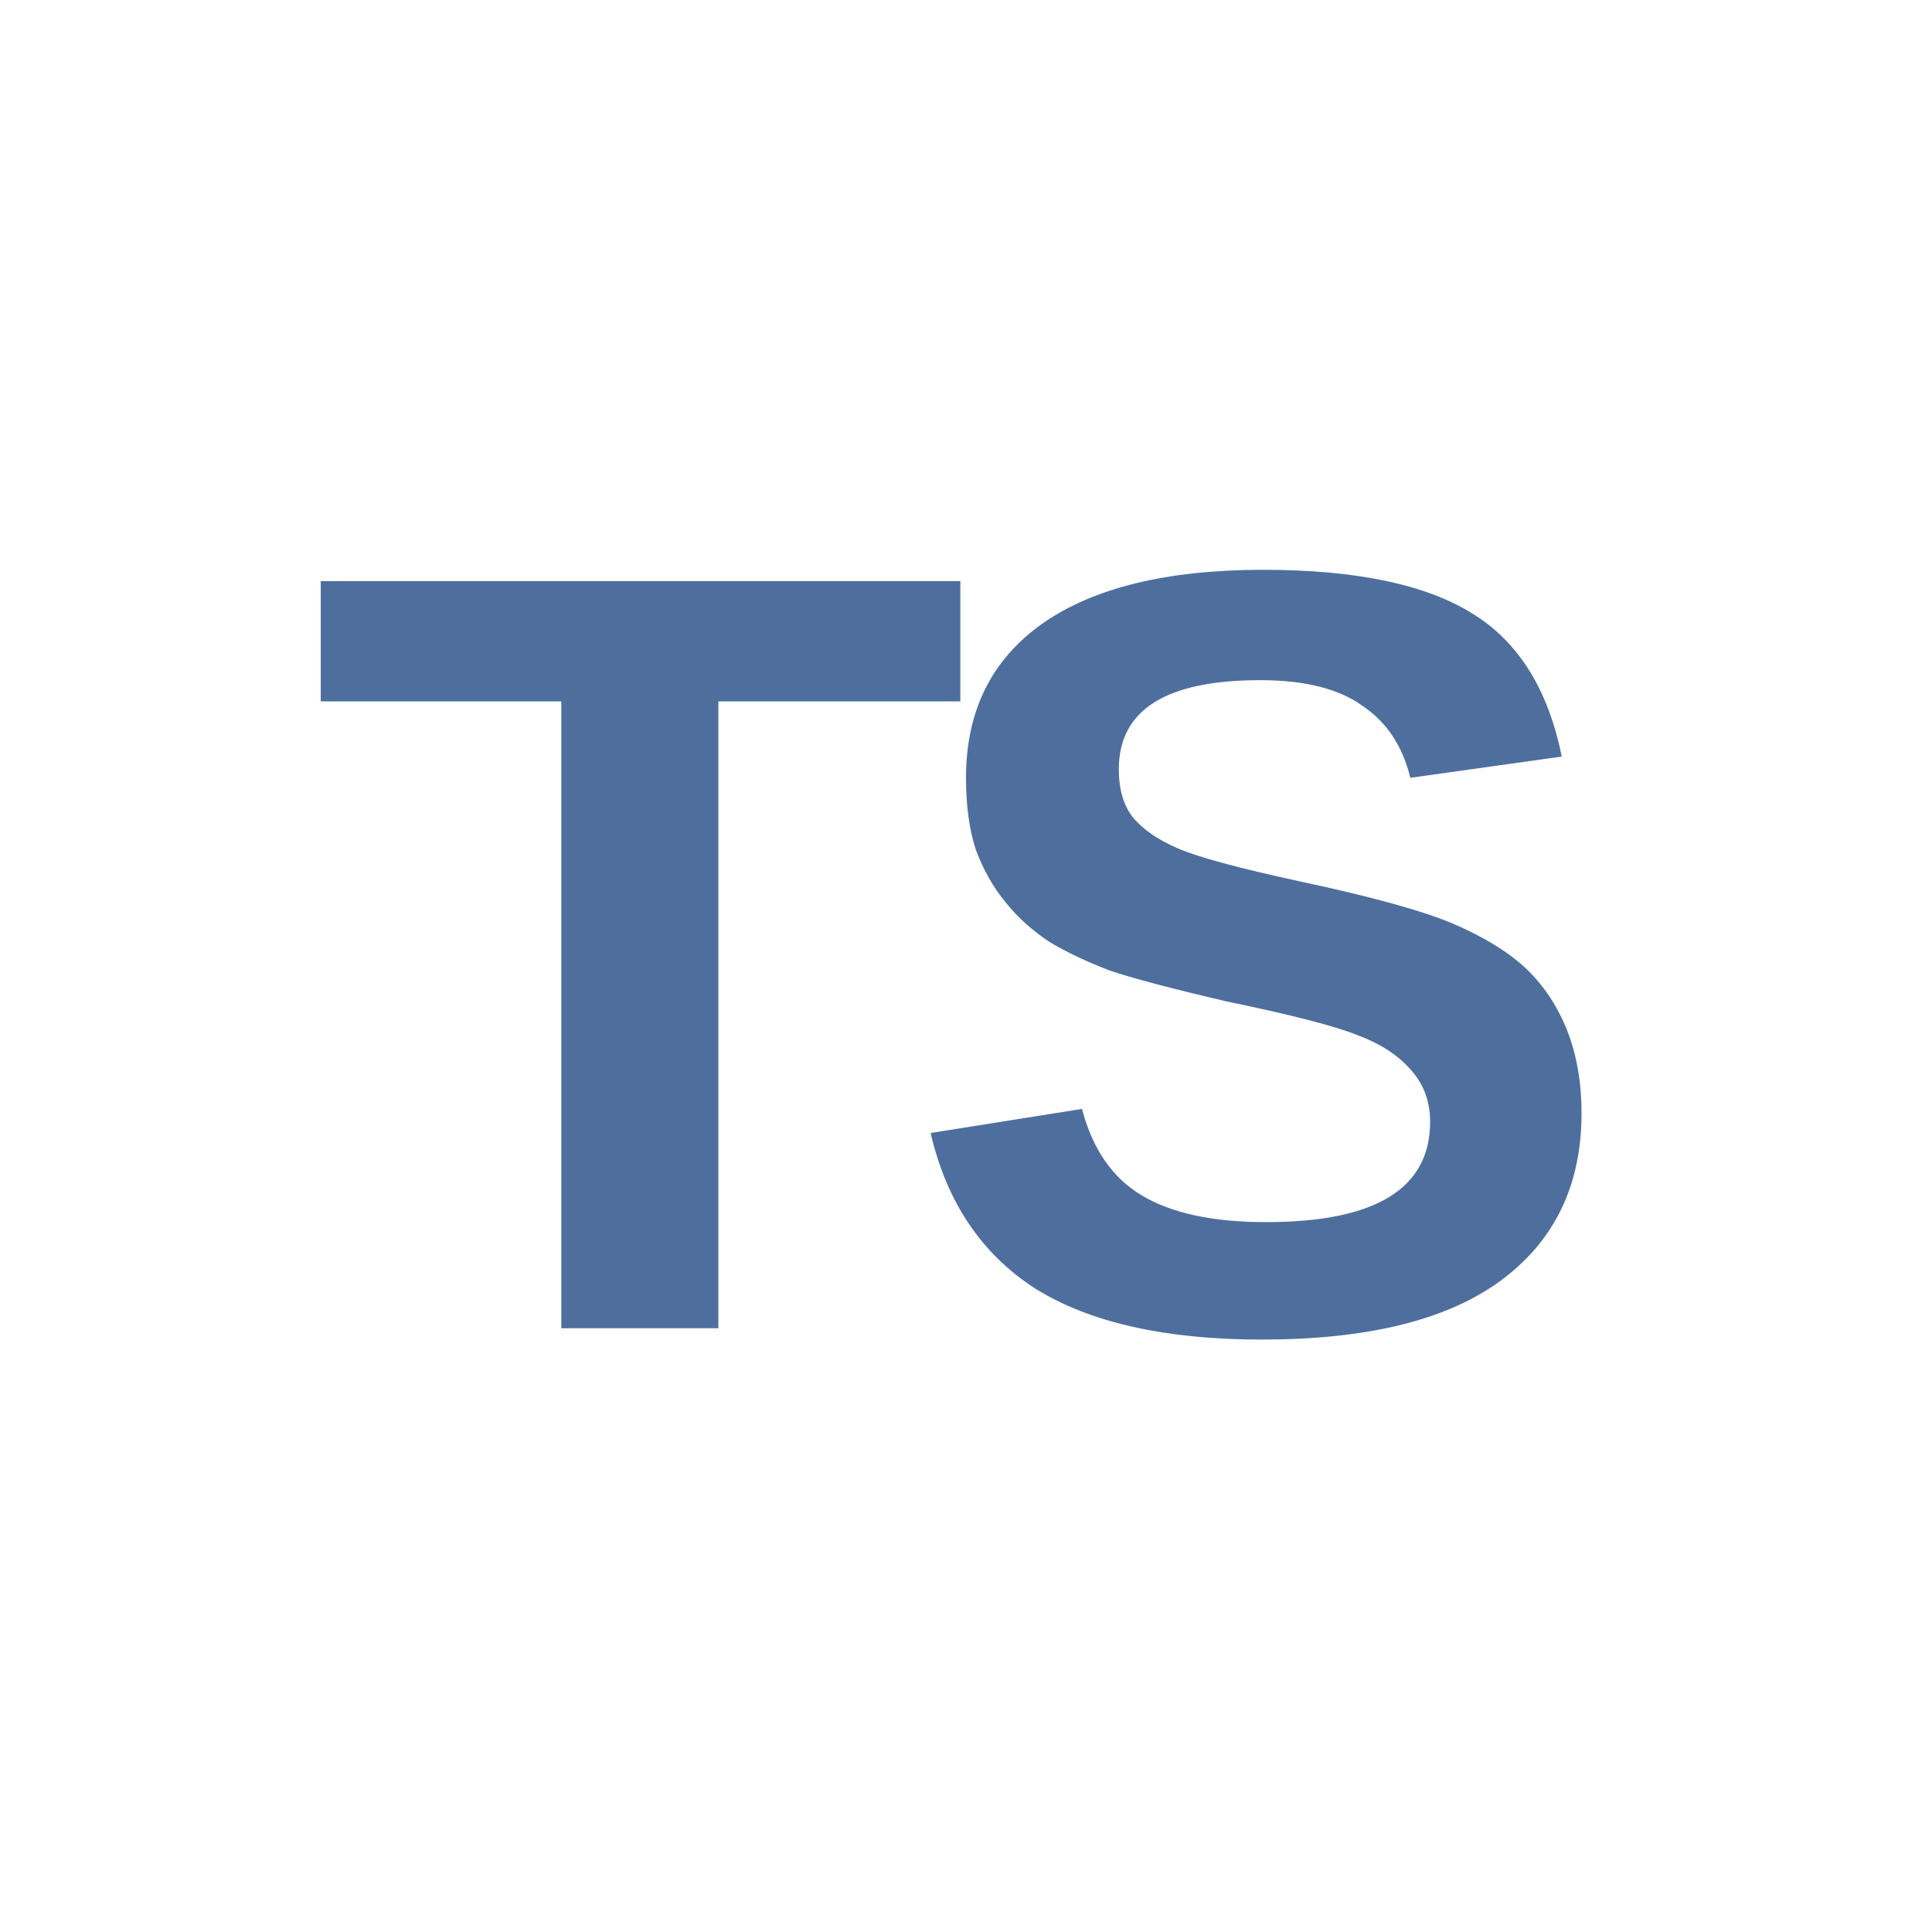
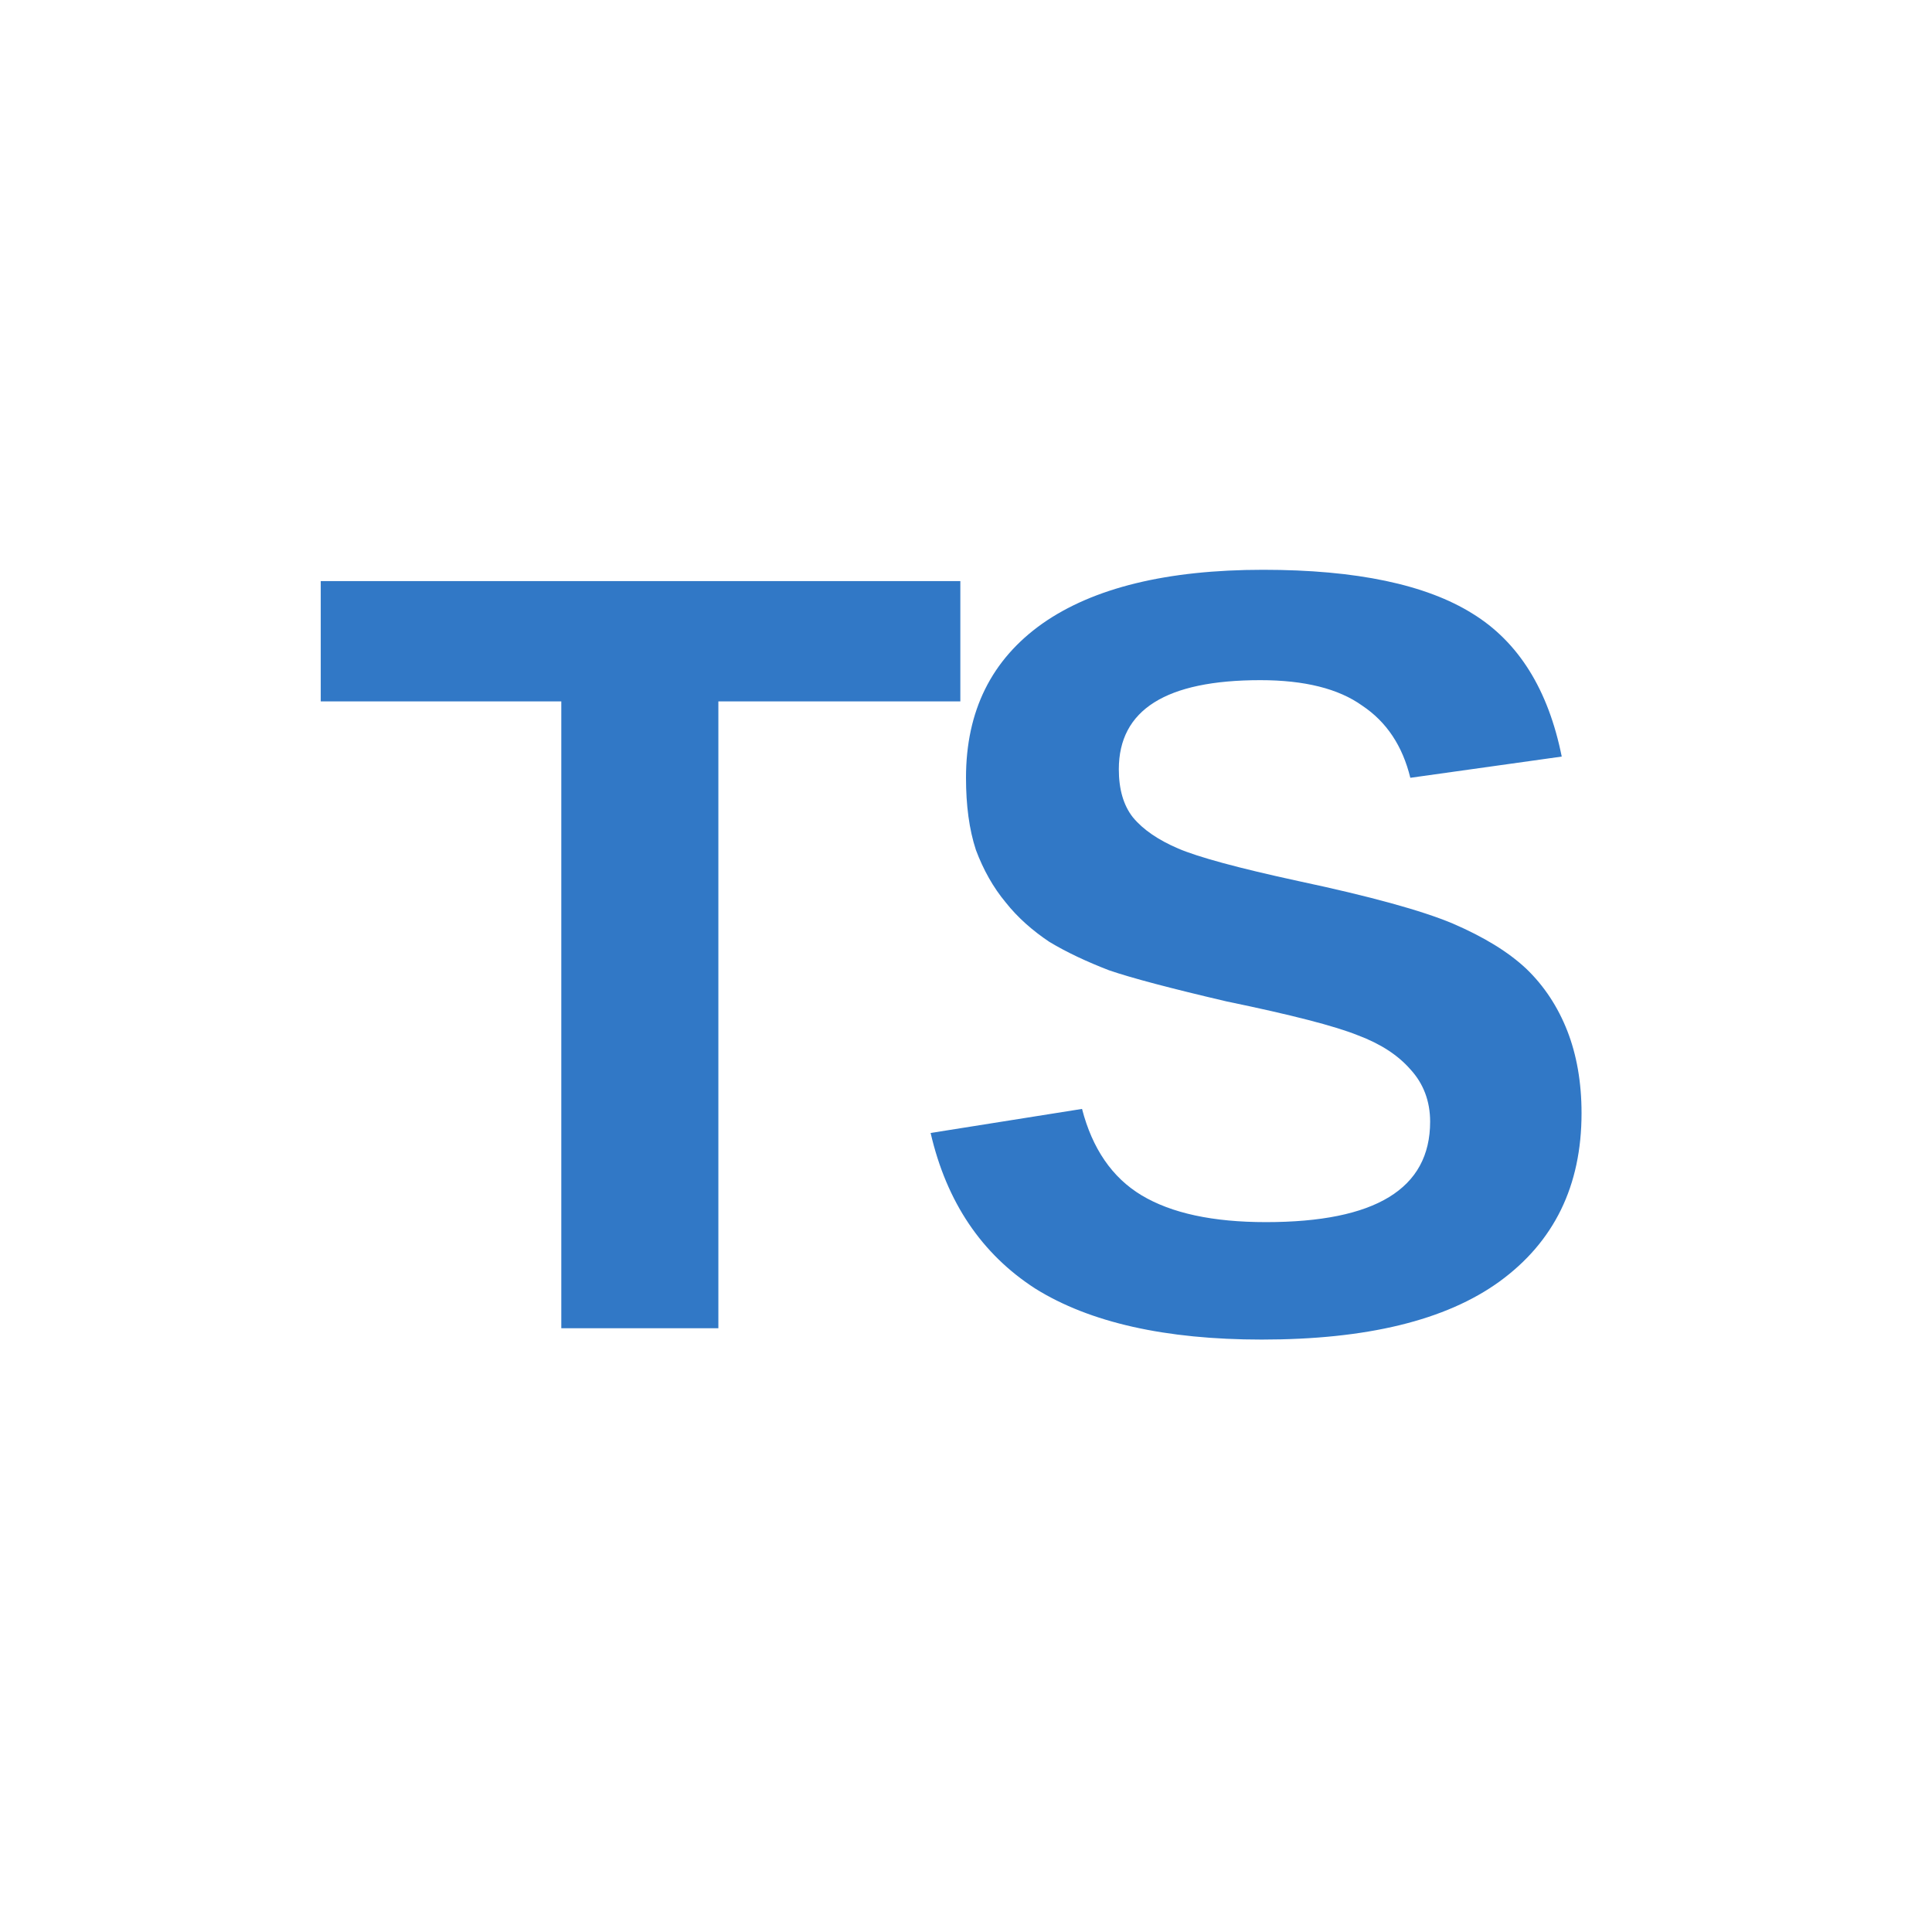
<svg xmlns="http://www.w3.org/2000/svg" width="32" height="32" viewBox="0 0 32 32">
-   <g transform="translate(-8 -8) scale(1.5)" fill="#4E6F9E" stroke-linecap="round" stroke-linejoin="round">
+   <g transform="translate(-8 -8) scale(1.5)" fill="#3178C6" stroke-linecap="round" stroke-linejoin="round">
    <text x="16" y="20" text-anchor="middle" font-family="Arial, sans-serif" font-size="12" font-weight="700" letter-spacing="-.8">TS</text>
  </g>
</svg>
